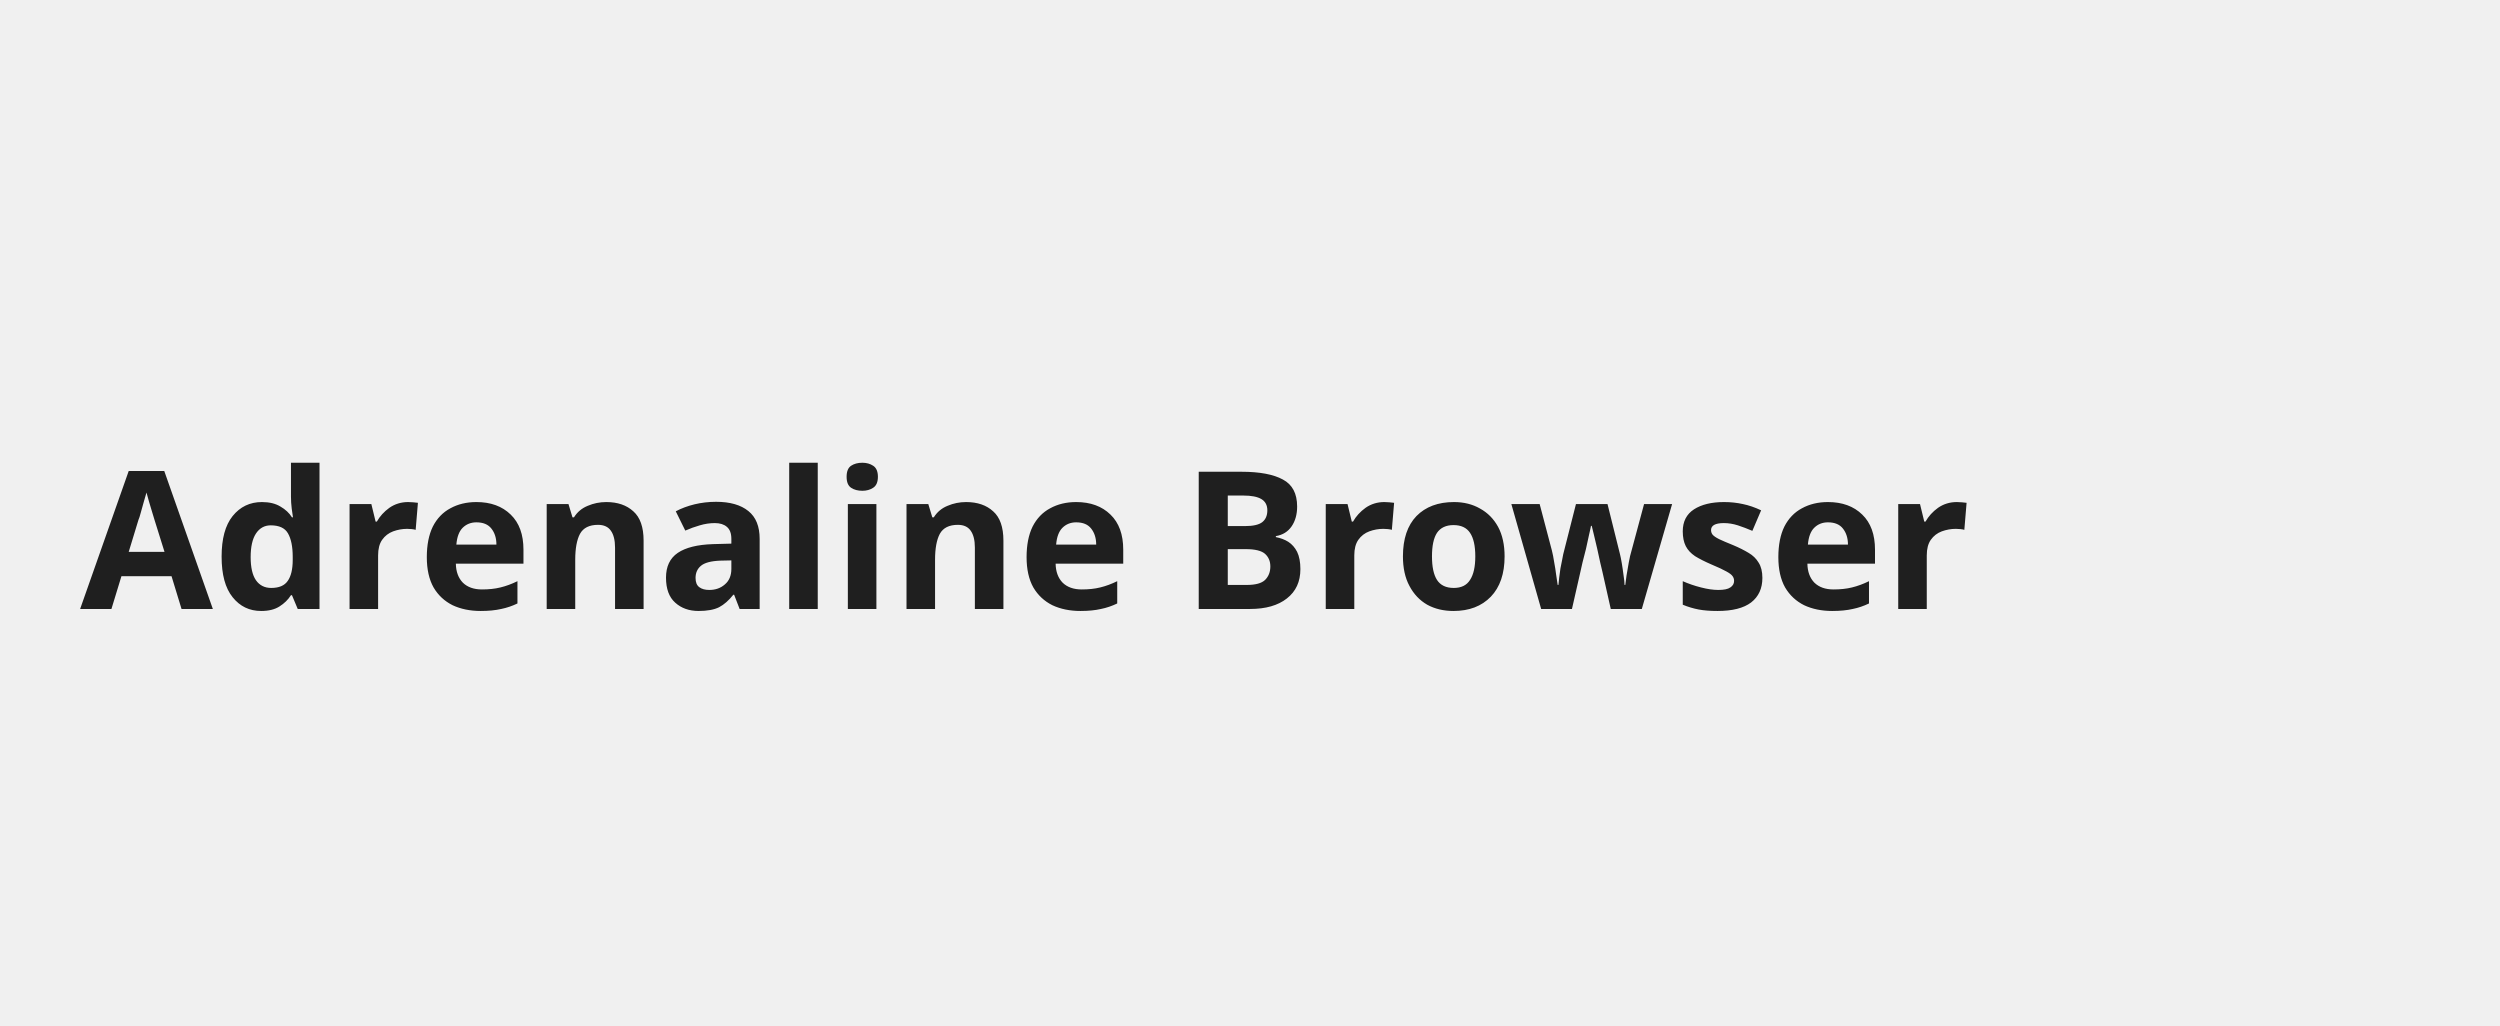
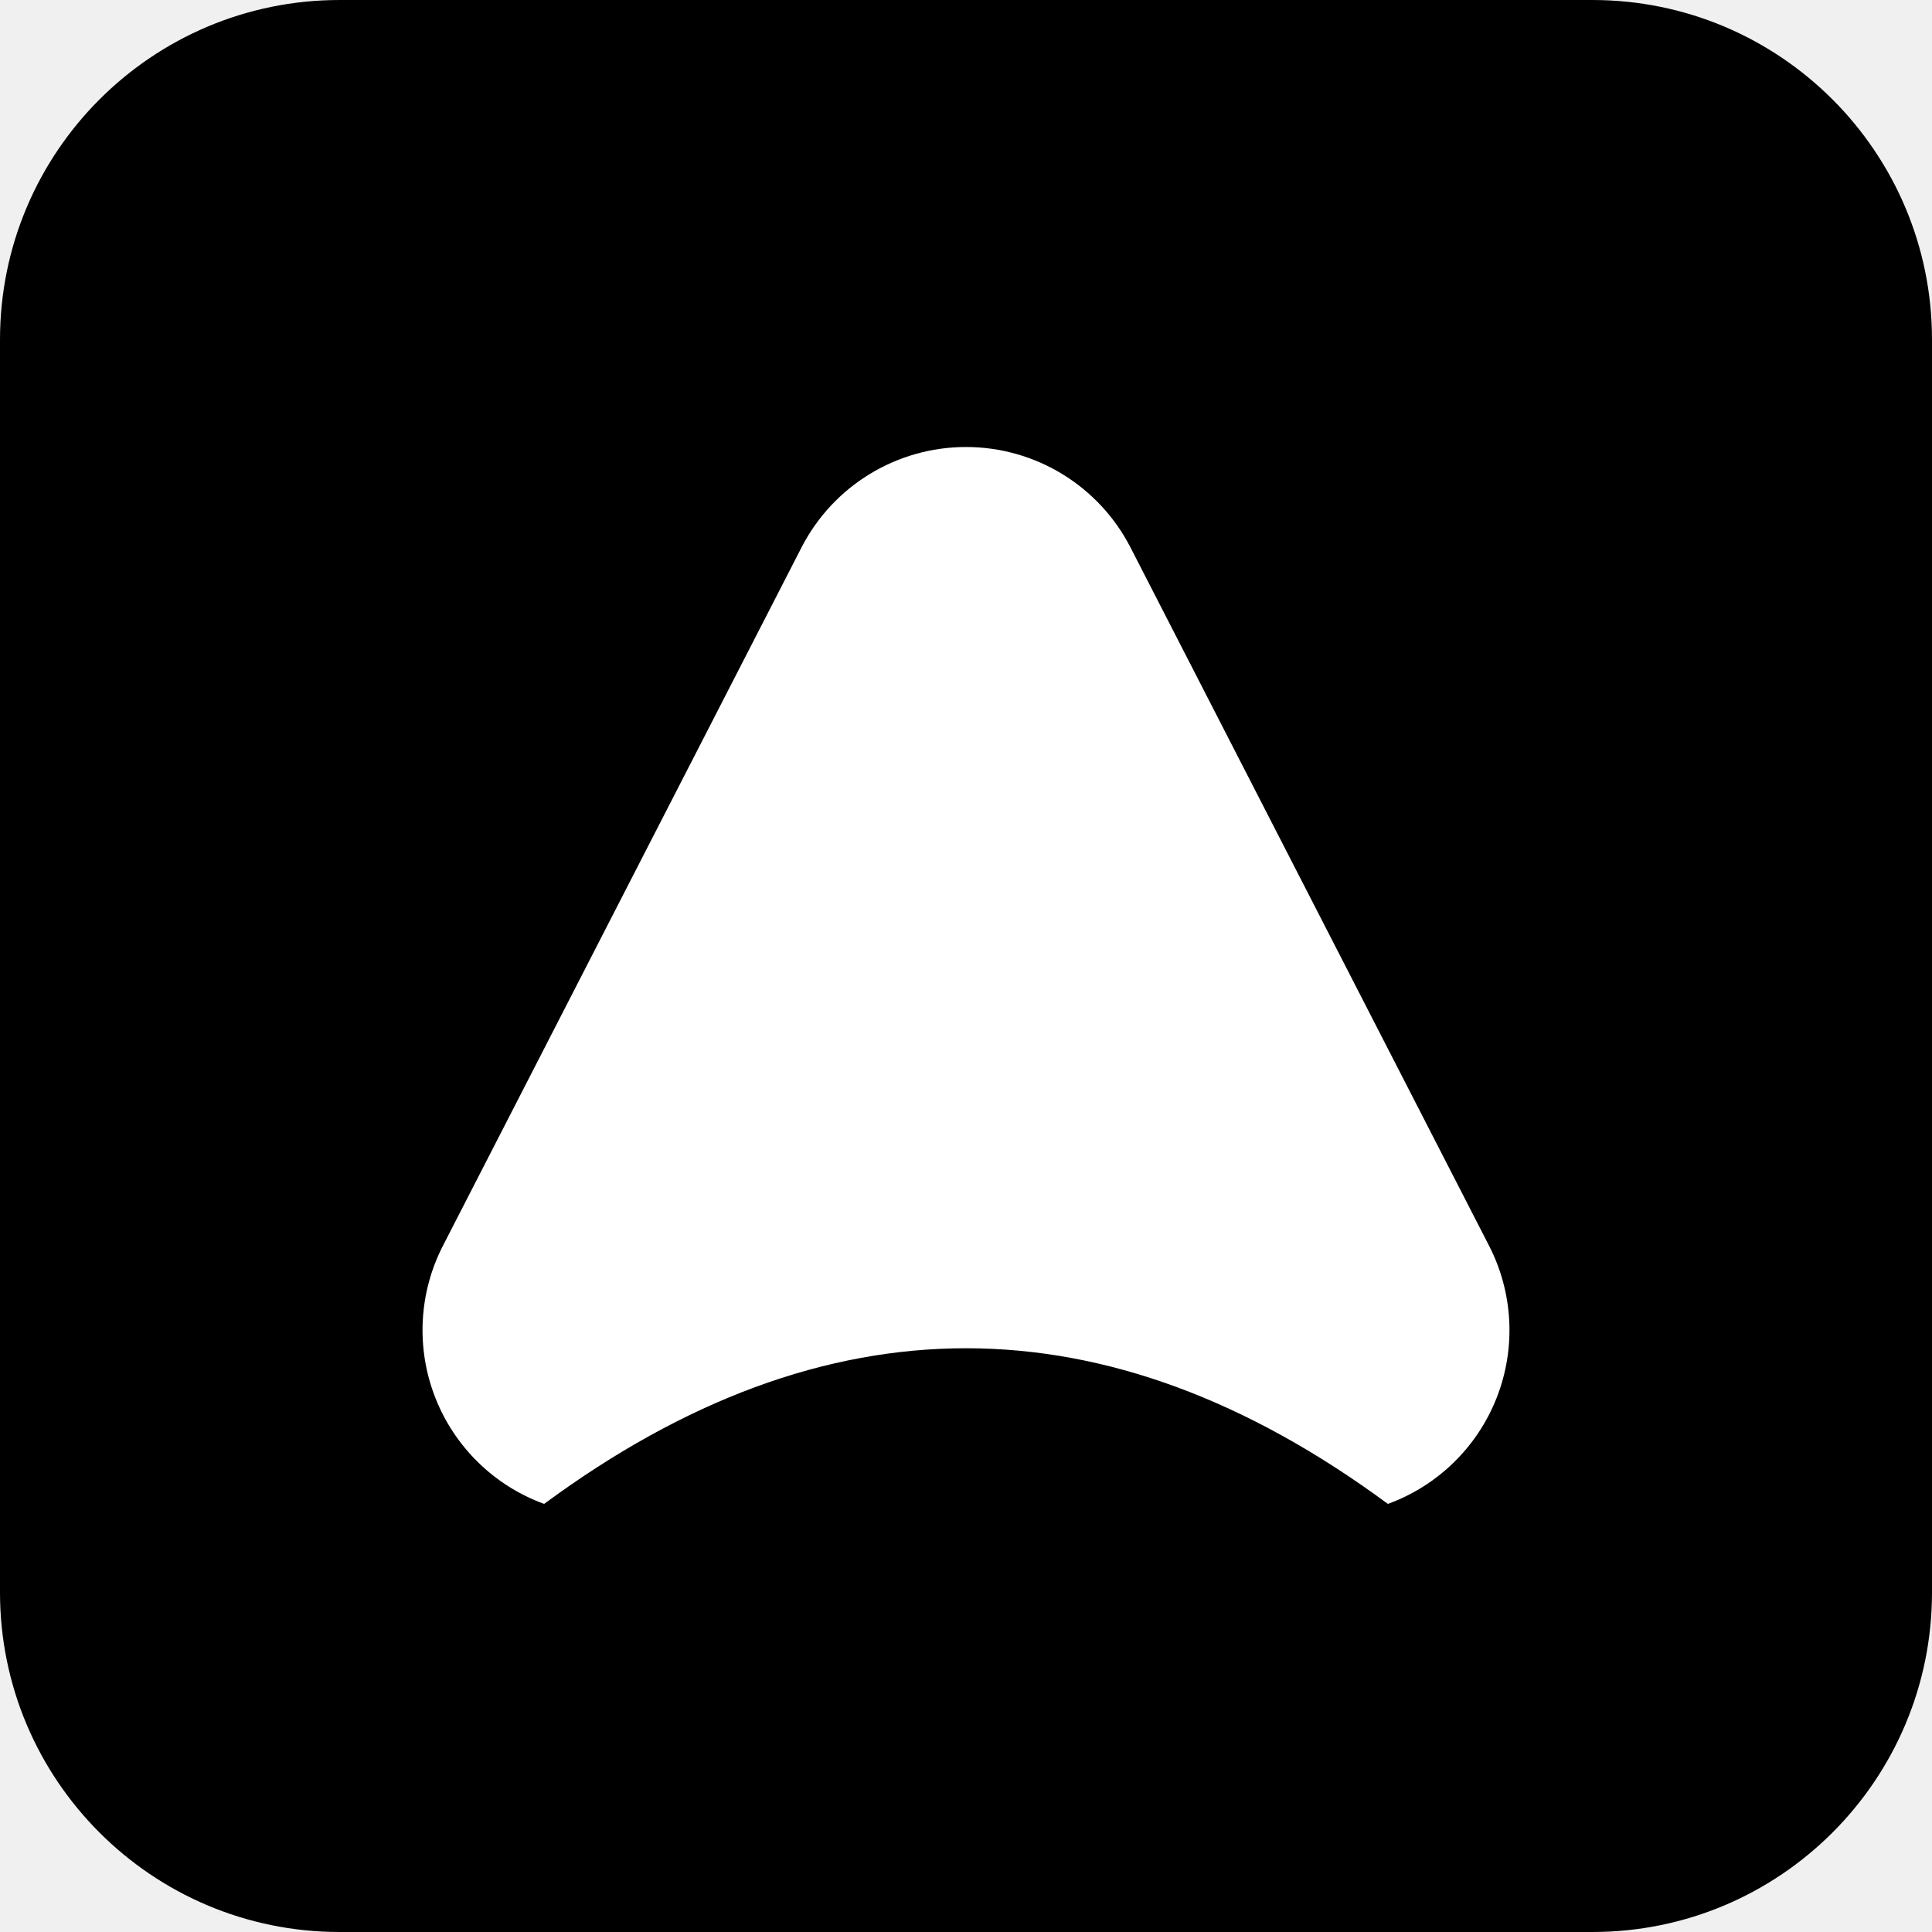
- <svg xmlns="http://www.w3.org/2000/svg" viewBox="0 0 156 64" height="64" width="156">
-   <defs>
-     <style>
-       .label {
-         font-size: 1.5rem;
-         font-family: sans-serif;
-         font-weight: 700;
-         text-align: center;
-         fill: #1f1f1f;
-       }
-       @media (prefers-color-scheme: dark) {
-         .label {
-           fill: #d1cfc0;
-         }
-       }
-     </style>
-   </defs>
-   <text class="label" y="38" x="5">Adrenaline Browser</text>
+ <svg xmlns="http://www.w3.org/2000/svg" viewBox="0 0 1024 1024">
+   <rect width="1024" height="1024" rx="180" fill="#000000" />
+   <path d="M 424.8 290.2 A 98 98 0 0 1 599.2 290.2 L 789.2 660.2 A 98 98 0 0 1 735.6 797.1 Q 512.0 632.1 288.4 797.1 A 98 98 0 0 1 234.8 660.2 Z" fill="#ffffff" />
</svg>
